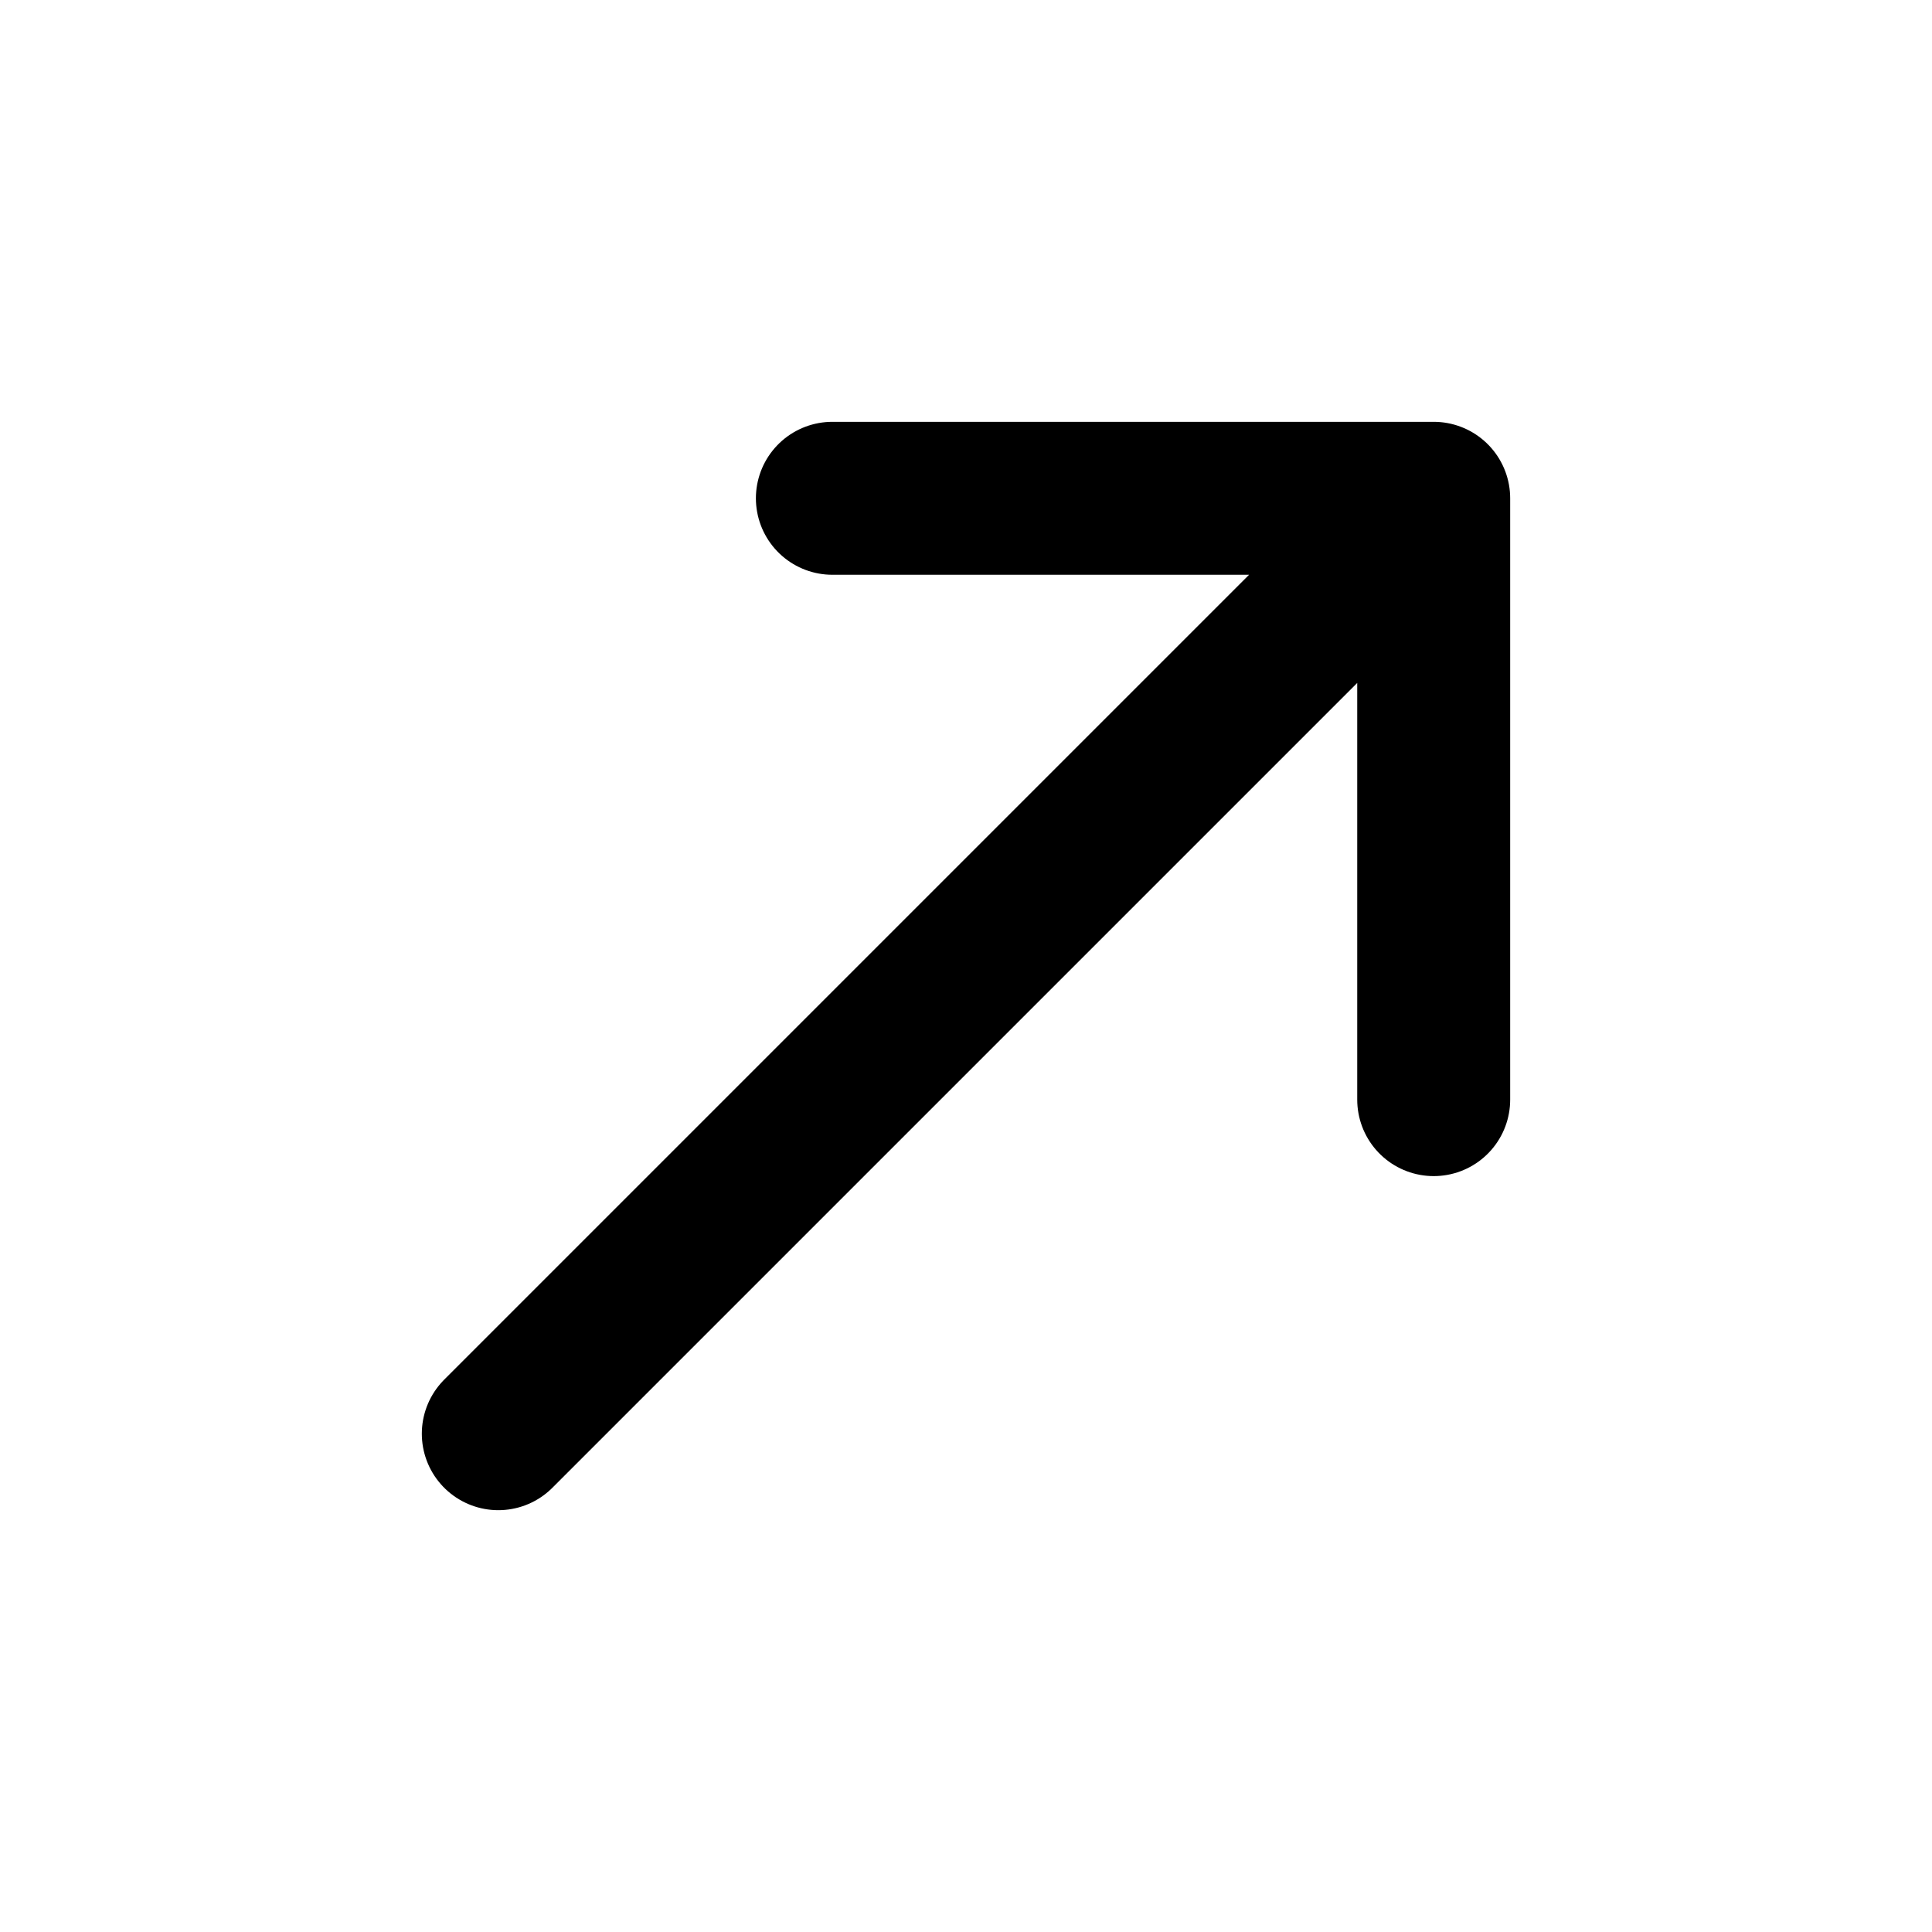
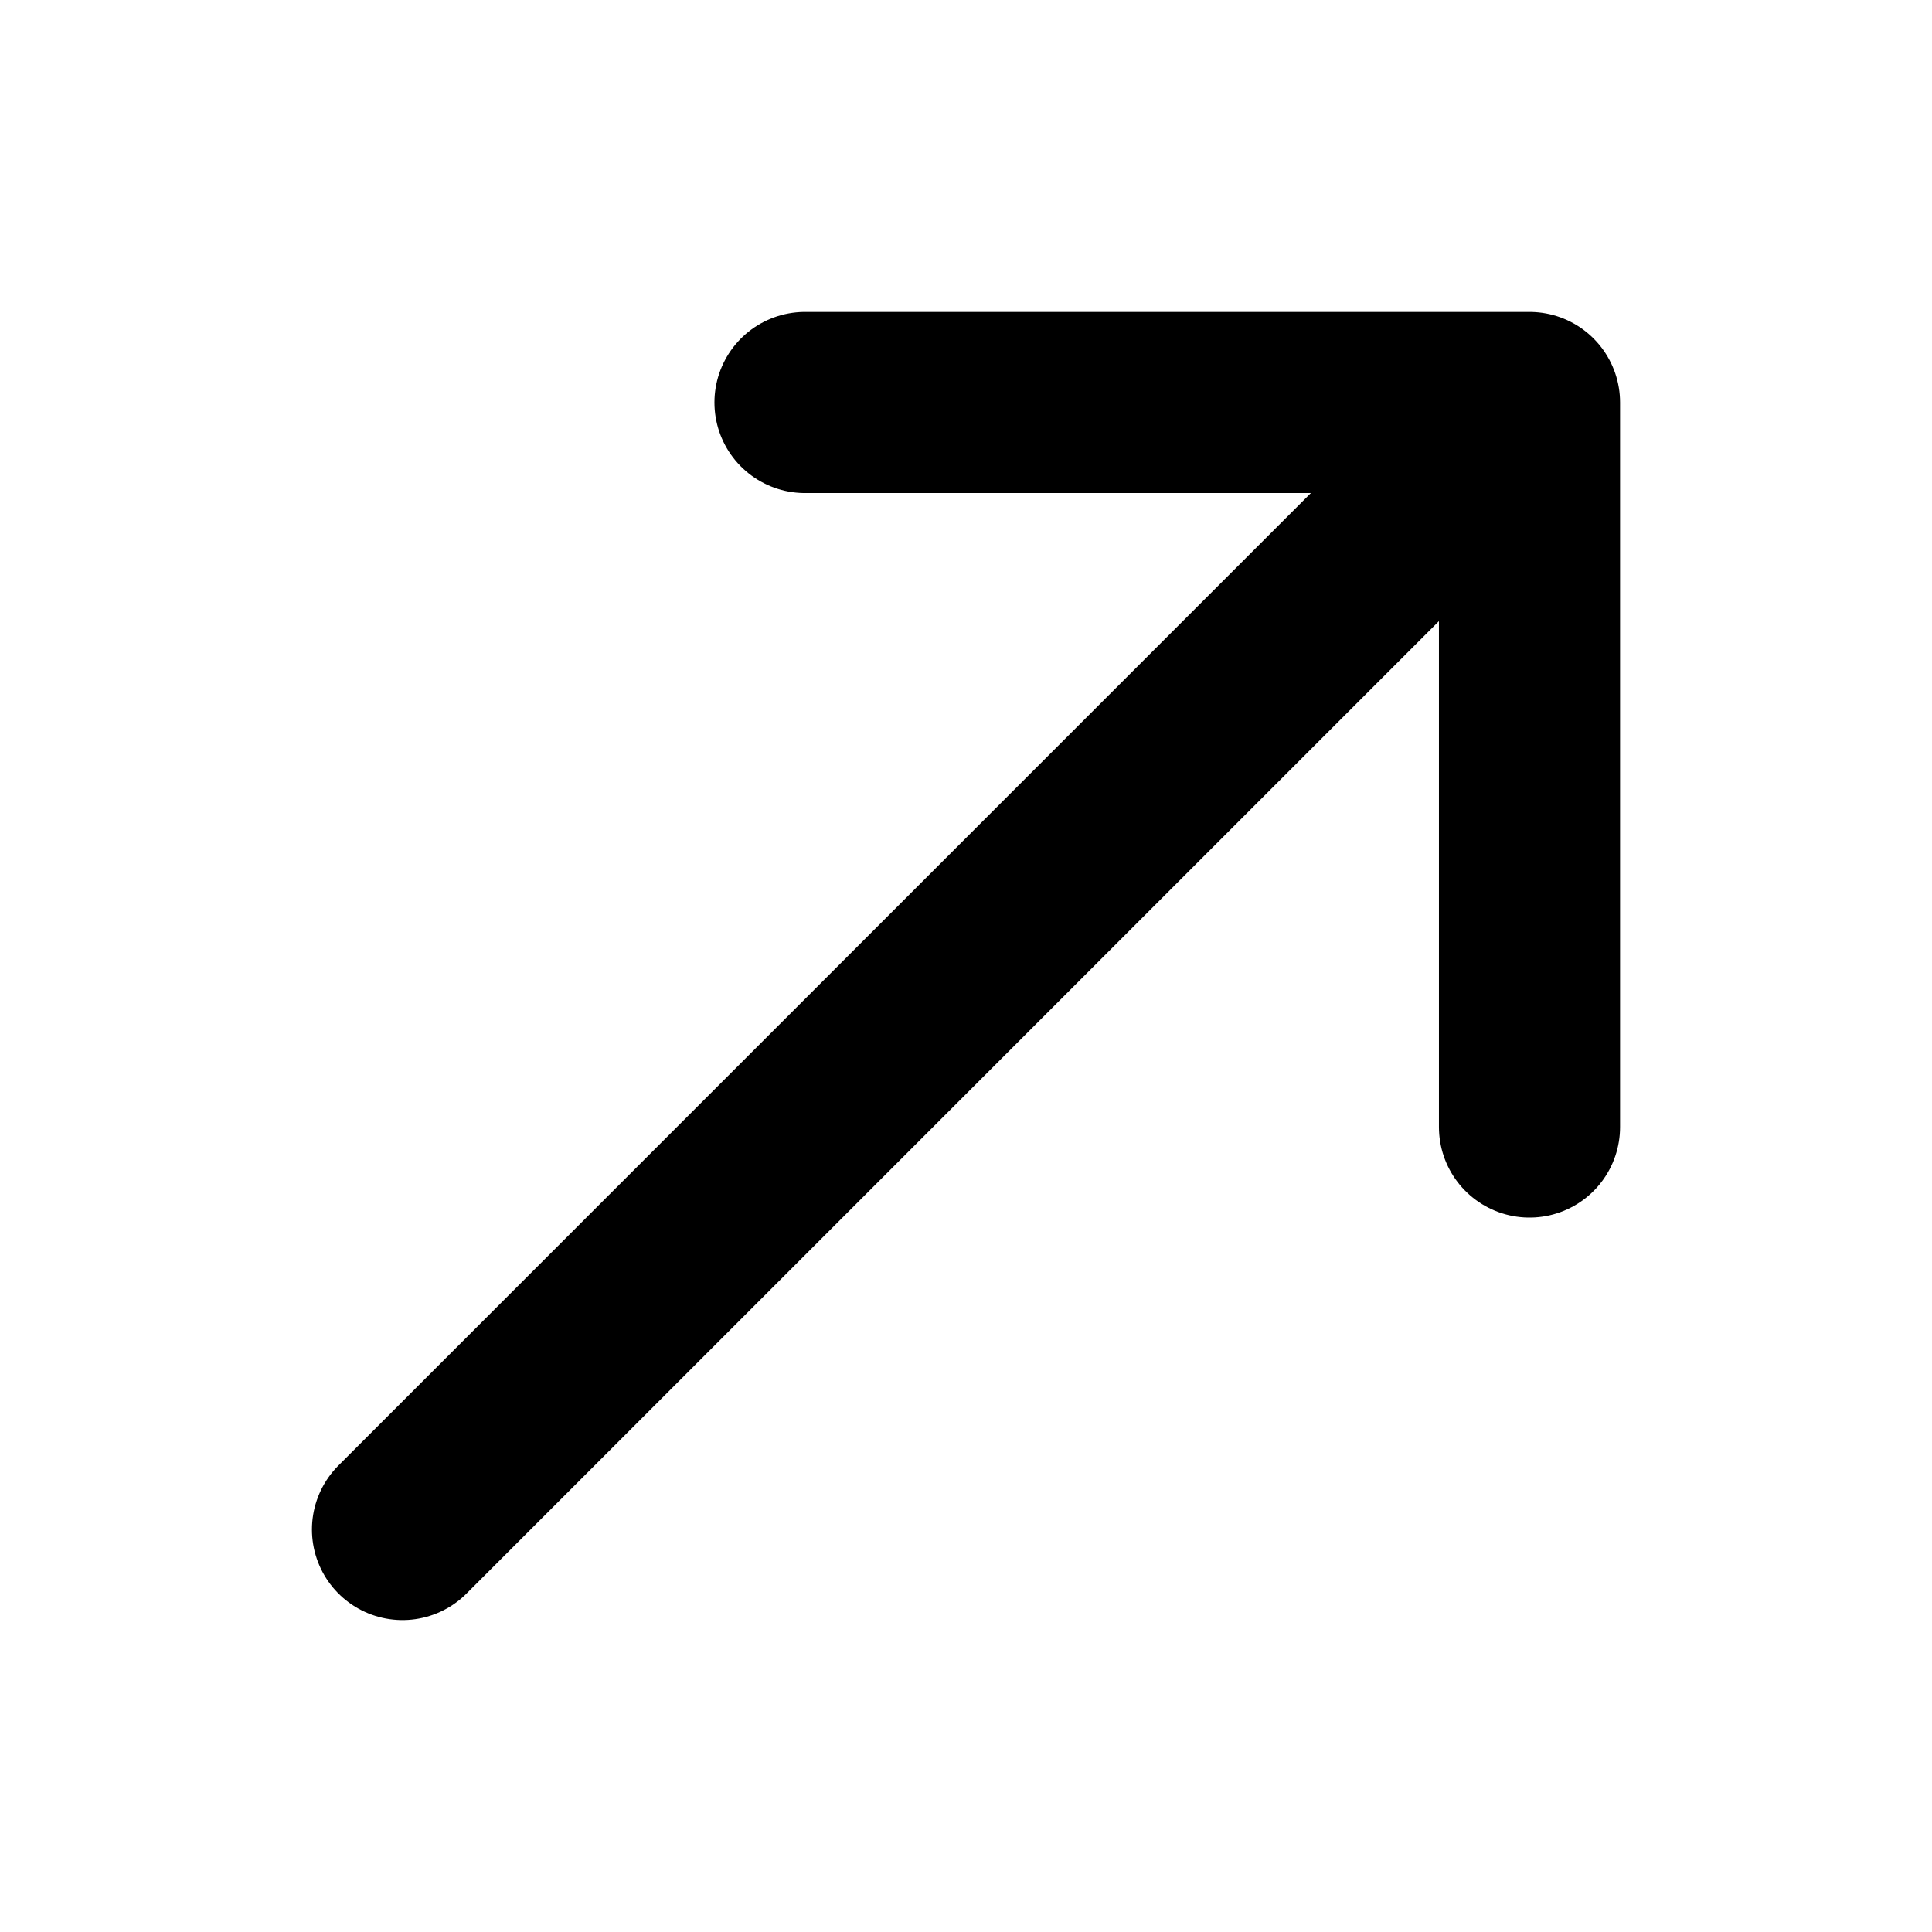
<svg xmlns="http://www.w3.org/2000/svg" viewBox="0 0 24 24" width="24" height="24">
-   <path class="transparent-fill foreground-stroke" d="M 6.19 17.81 17.81 6.19 M 10.34 6.19 h 7.47 v 7.47" fill="none" stroke="#000000" stroke-width="1.9" stroke-linecap="round" stroke-linejoin="round" />
+   <path class="transparent-fill foreground-stroke" d="M5 19 19 5M10 5h9v9" fill="none" stroke="#000000" stroke-width="2.25" stroke-linecap="round" stroke-linejoin="round" />
</svg>
